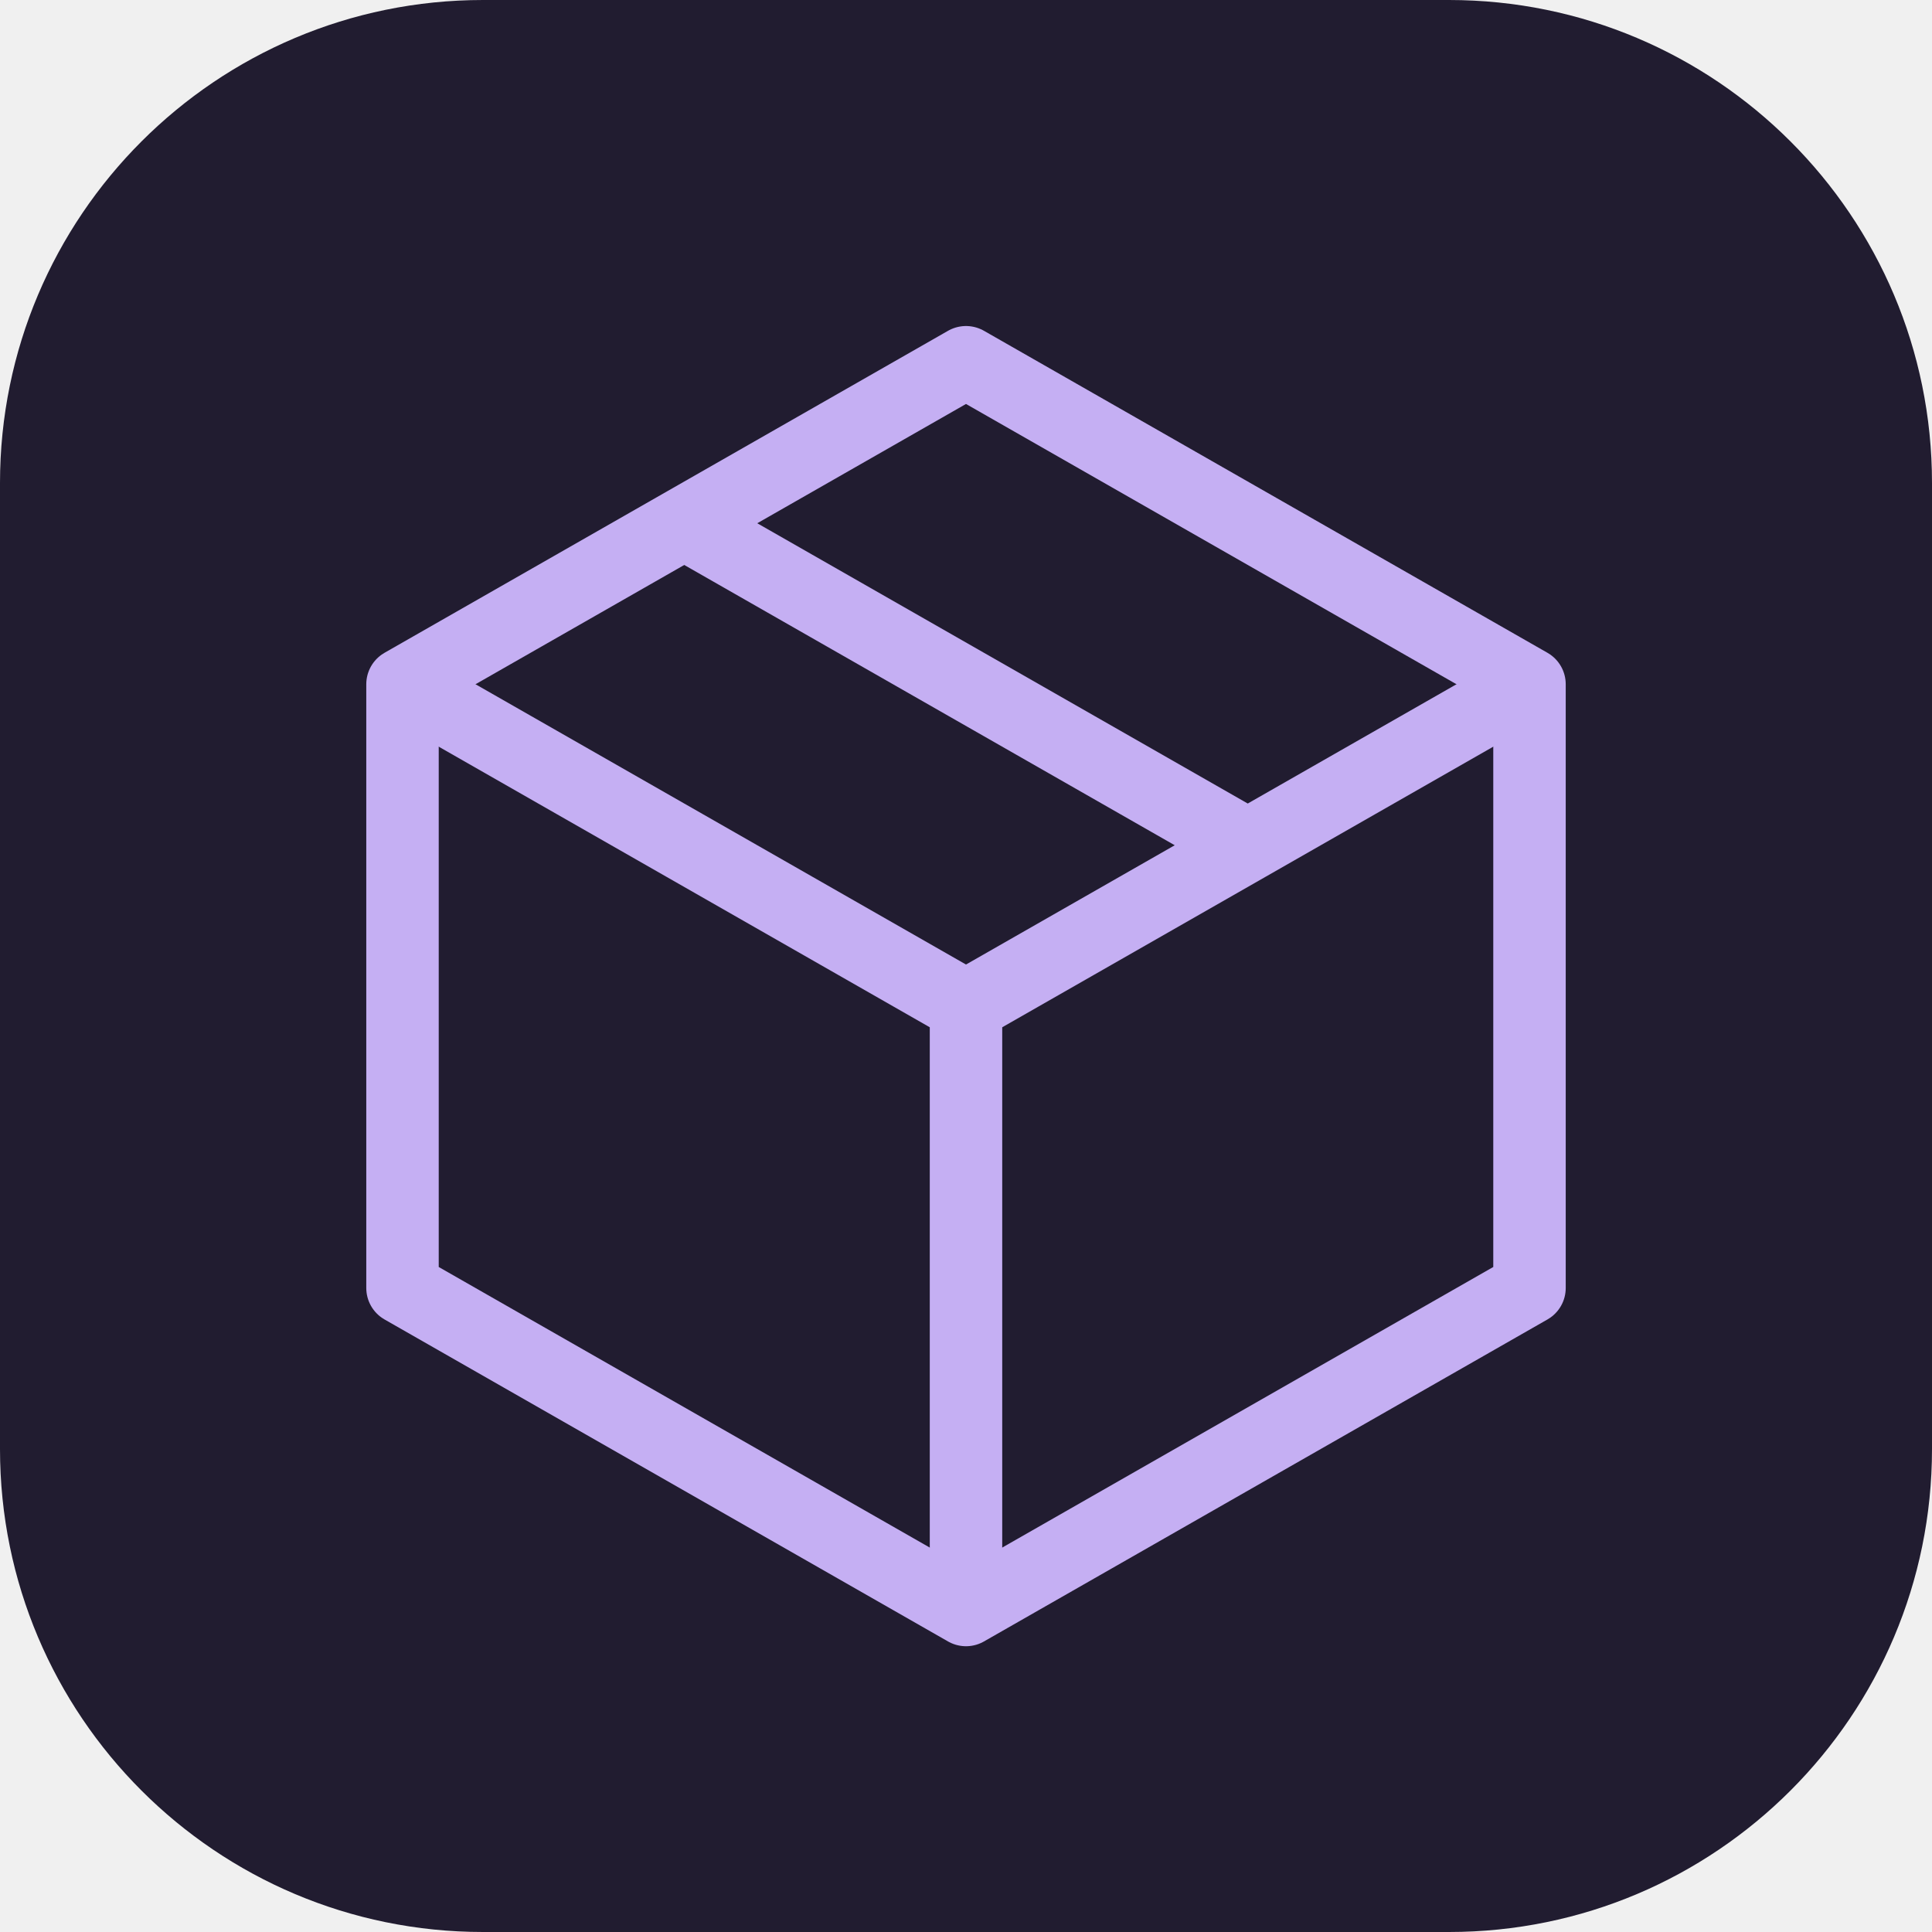
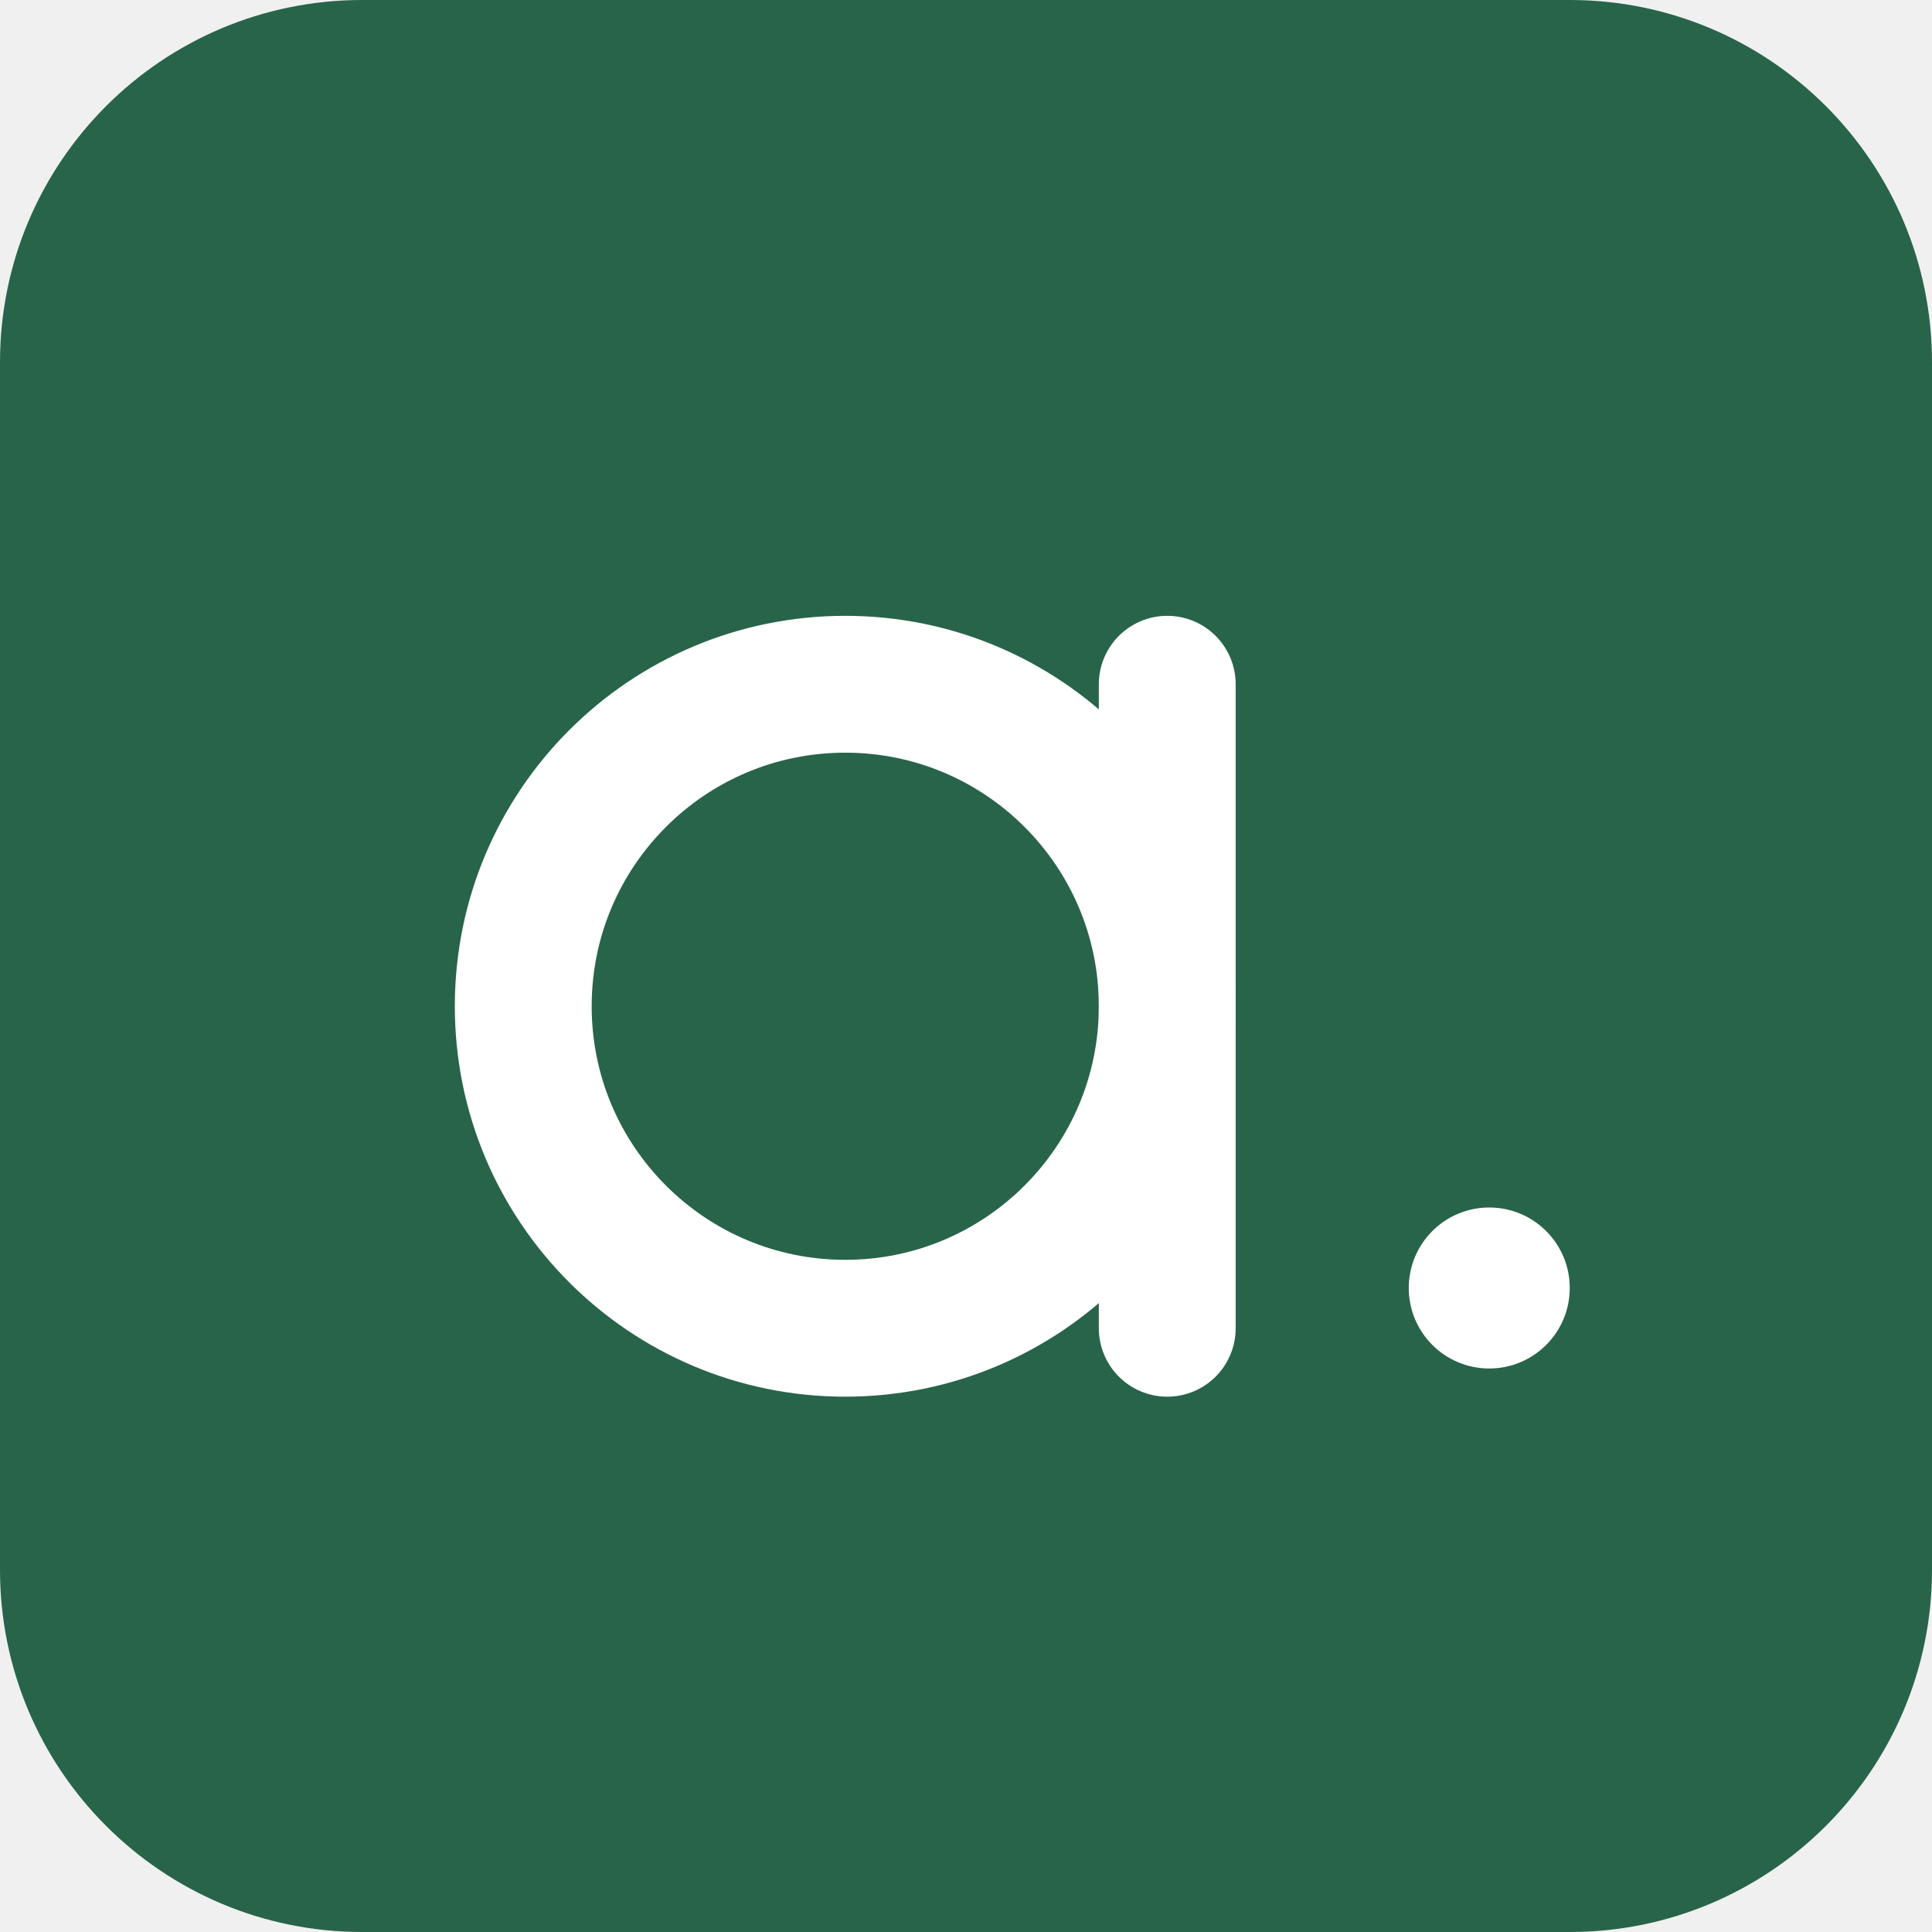
<svg xmlns="http://www.w3.org/2000/svg" viewBox="0 0 48 48">
-   <rect width="48" height="48" rx="12" fill="#211c30" />
-   <g fill="none" stroke="#c5aff3" stroke-width="1.8" stroke-linejoin="round">
-     <path d="m24 9 14 8v15l-14 8-14-8V17z" />
-     <path d="m10 17 14 8 14-8M24 25v15M17 13l14 8" />
+   <rect width="48" height="48" rx="9" fill="#286449" />
+   <g fill="none" stroke="#fff" stroke-width="3.4" stroke-linecap="round" stroke-linejoin="round">
+     <circle cx="21" cy="25" r="8" />
+     <path d="M29 17v16" />
  </g>
+   <circle cx="37" cy="32" r="2" fill="#fff" />
</svg>
